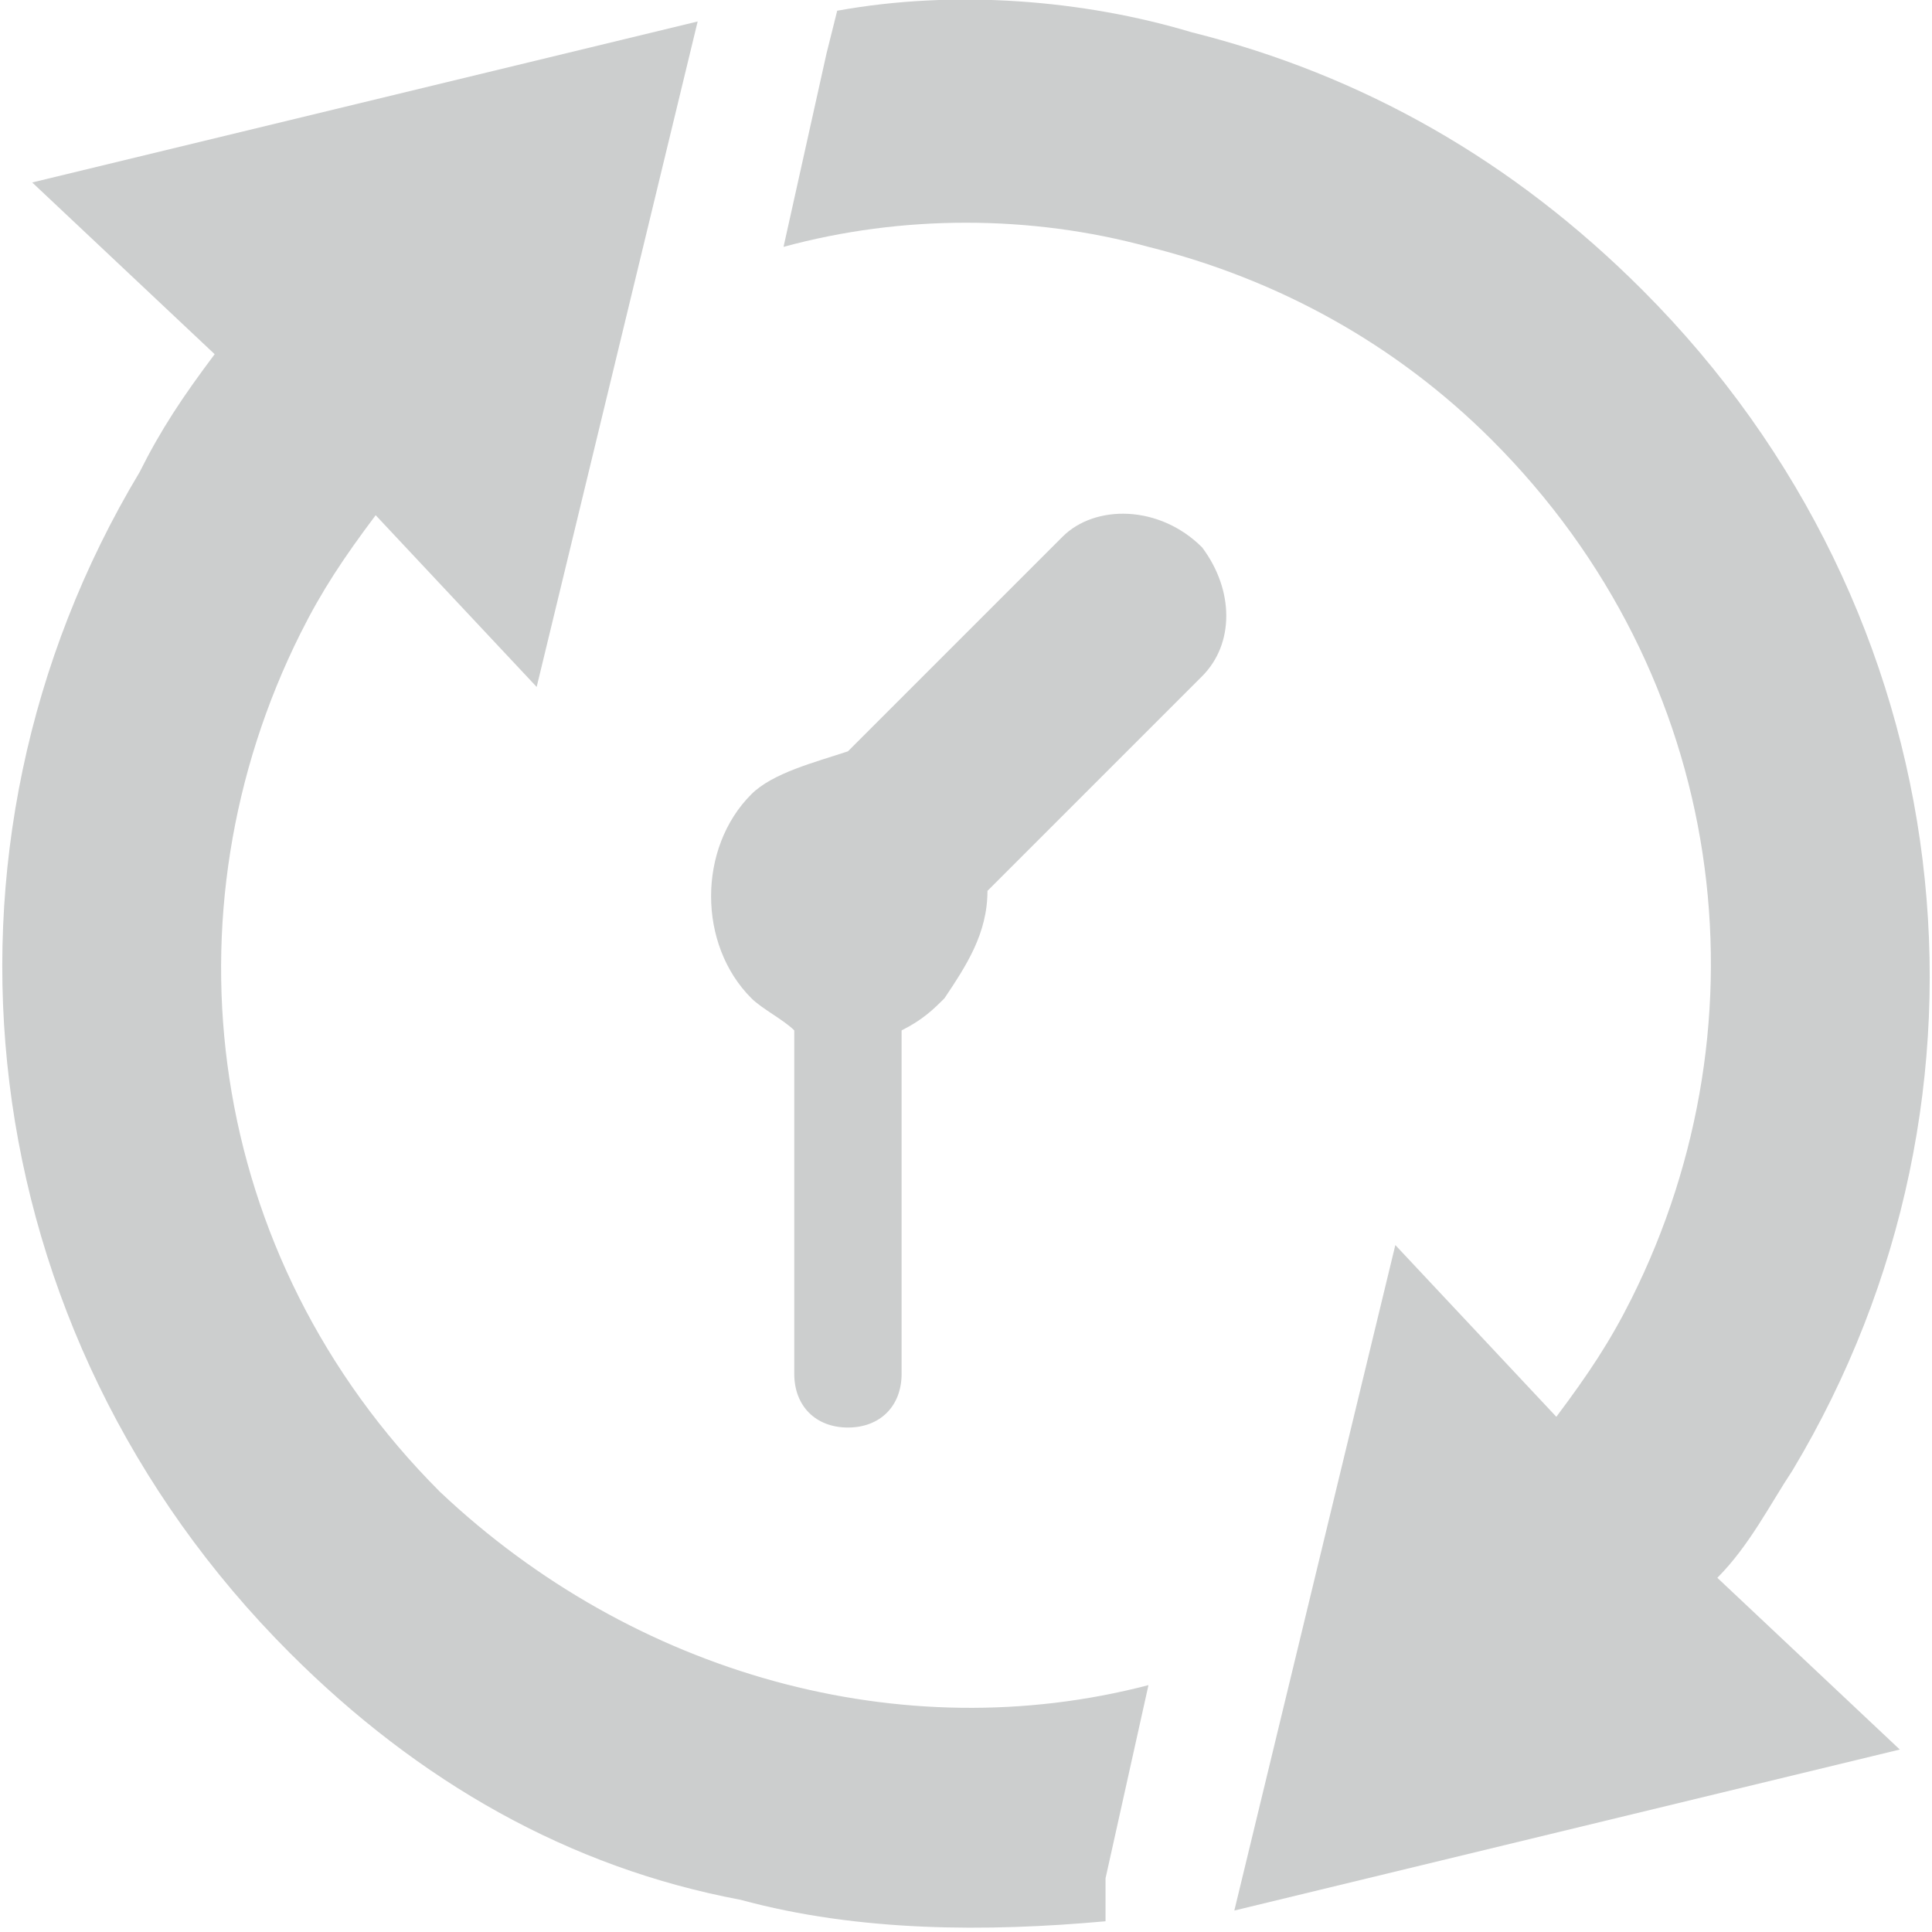
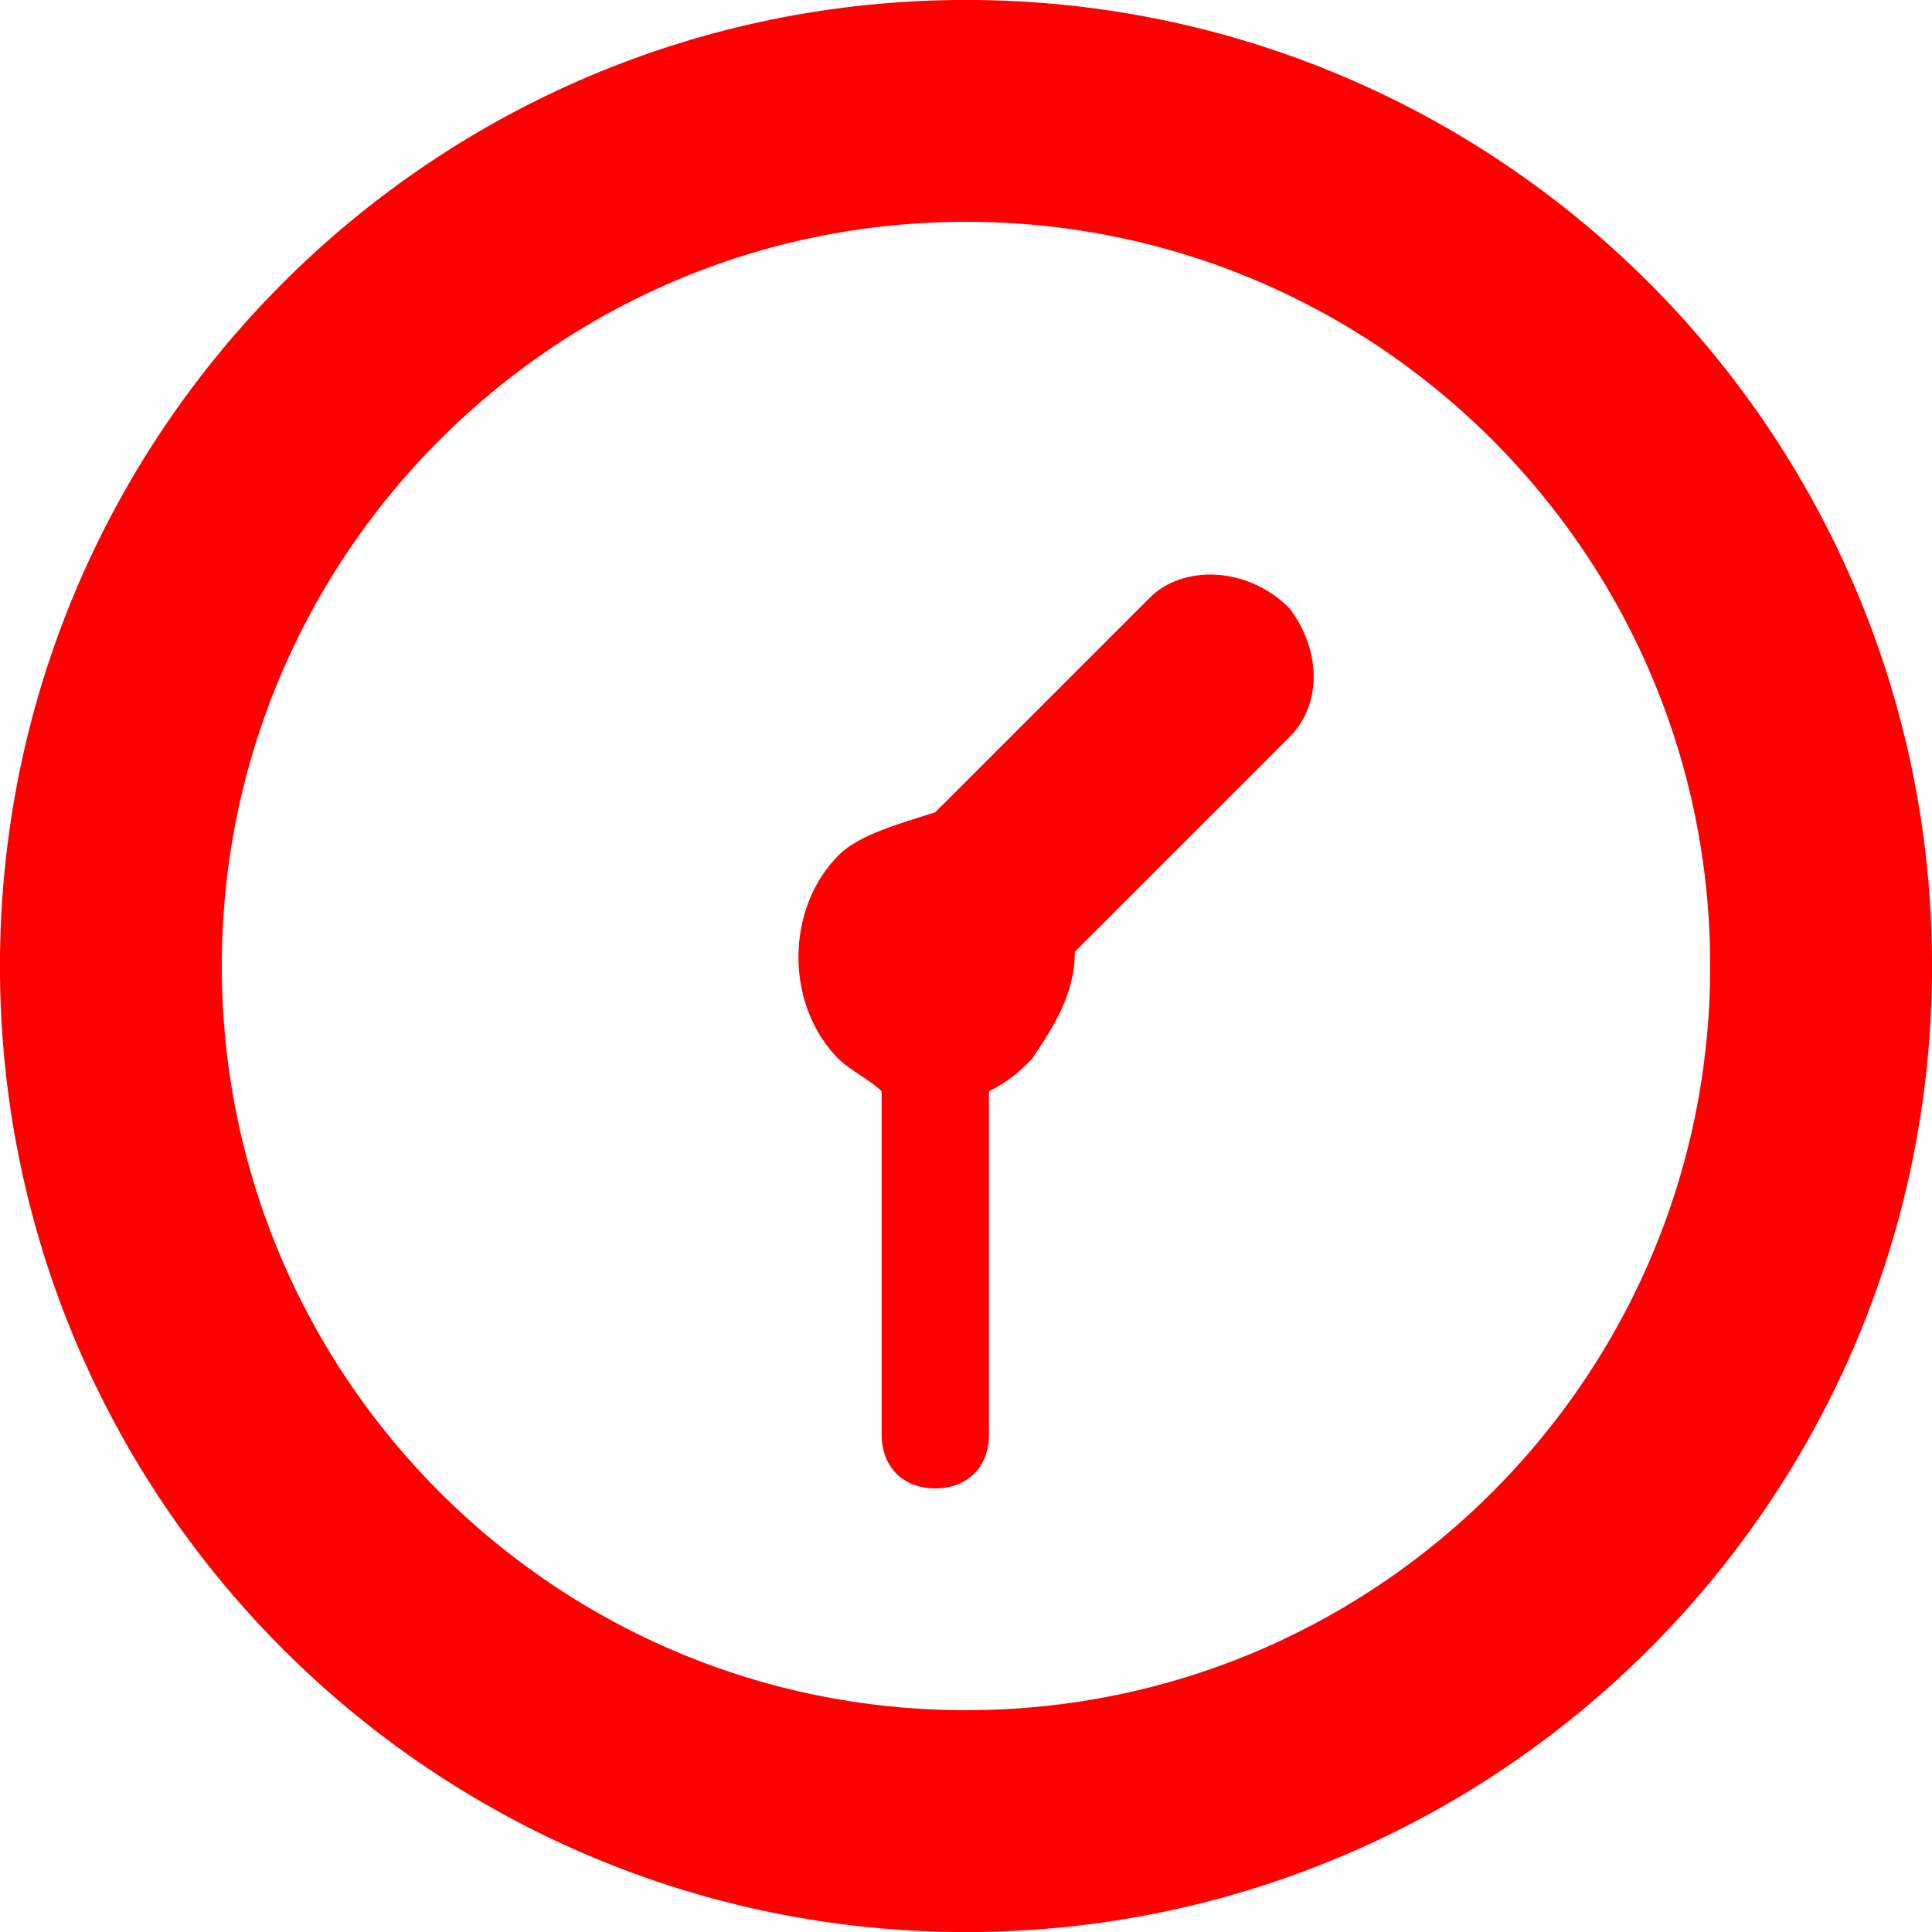
- <svg xmlns="http://www.w3.org/2000/svg" version="1.1" id="Calque_1" x="0px" y="0px" viewBox="0 0 18 18" style="enable-background:new 0 0 18 18;" xml:space="preserve">
-   <style type="text/css">
- 	.st0{fill:#CCCECE;}
- </style>
-   <g id="BxOSje_1_">
- </g>
-   <g>
-     <path class="st0" d="M10.3,17.5l0.4-1.8c-2.3,0.6-4.8-0.1-6.6-1.8c-2.2-2.2-2.6-5.4-1.3-8C3,5.5,3.2,5.2,3.5,4.8L5,6.4l1.5-6.2   L0.3,1.7L2,3.3C1.7,3.7,1.5,4,1.3,4.4c-2.1,3.5-1.6,8,1.4,11c1.2,1.2,2.6,2,4.2,2.3l0,0c1.1,0.3,2.3,0.3,3.4,0.2L10.3,17.5z" />
-     <path class="st0" d="M10.7,2.3c1.2,0.3,2.3,0.9,3.2,1.8c2.2,2.2,2.6,5.4,1.3,8c-0.2,0.4-0.4,0.7-0.7,1.1L13,11.6l-1.5,6.2l6.2-1.5   L16,14.7c0.3-0.3,0.5-0.7,0.7-1c2.1-3.5,1.6-8-1.4-11c-1.2-1.2-2.6-2-4.2-2.4l0,0C10.1,0,8.9-0.1,7.8,0.1L7.7,0.5L7.3,2.3   C8.4,2,9.6,2,10.7,2.3" />
-   </g>
-   <path class="st0" d="M11.2,5.1L11.2,5.1C10.8,4.7,10.2,4.7,9.9,5l-2,2C7.6,7.1,7.2,7.2,7,7.4C6.5,7.9,6.5,8.8,7,9.3  c0.1,0.1,0.3,0.2,0.4,0.3v3.2c0,0.3,0.2,0.5,0.5,0.5s0.5-0.2,0.5-0.5V9.6c0.2-0.1,0.3-0.2,0.4-0.3C9,9,9.2,8.7,9.2,8.3l2-2  C11.5,6,11.5,5.5,11.2,5.1z" />
-   <g>
- </g>
-   <g>
- </g>
-   <g>
- </g>
-   <g>
- </g>
-   <g>
- </g>
-   <g>
- </g>
+ <svg xmlns="http://www.w3.org/2000/svg" version="1.1" x="0px" y="0px" viewBox="0 0 18 18">
+   <path fill="red" d="M12.014 5.667c-.4-.4-1-.4-1.3-.1l-2 2c-.3.1-.7.2-.9.4-.5.5-.5 1.4 0 1.9.1.1.3.2.4.3v3.2c0 .3.2.5.5.5s.5-.2.5-.5v-3.2c.2-.1.3-.2.4-.3.2-.3.4-.6.4-1l2-2c.3-.3.3-.8 0-1.2z" />
+   <circle cx="9" cy="9" r="7.967" fill="none" stroke="red" stroke-width="2.067" />
</svg>
